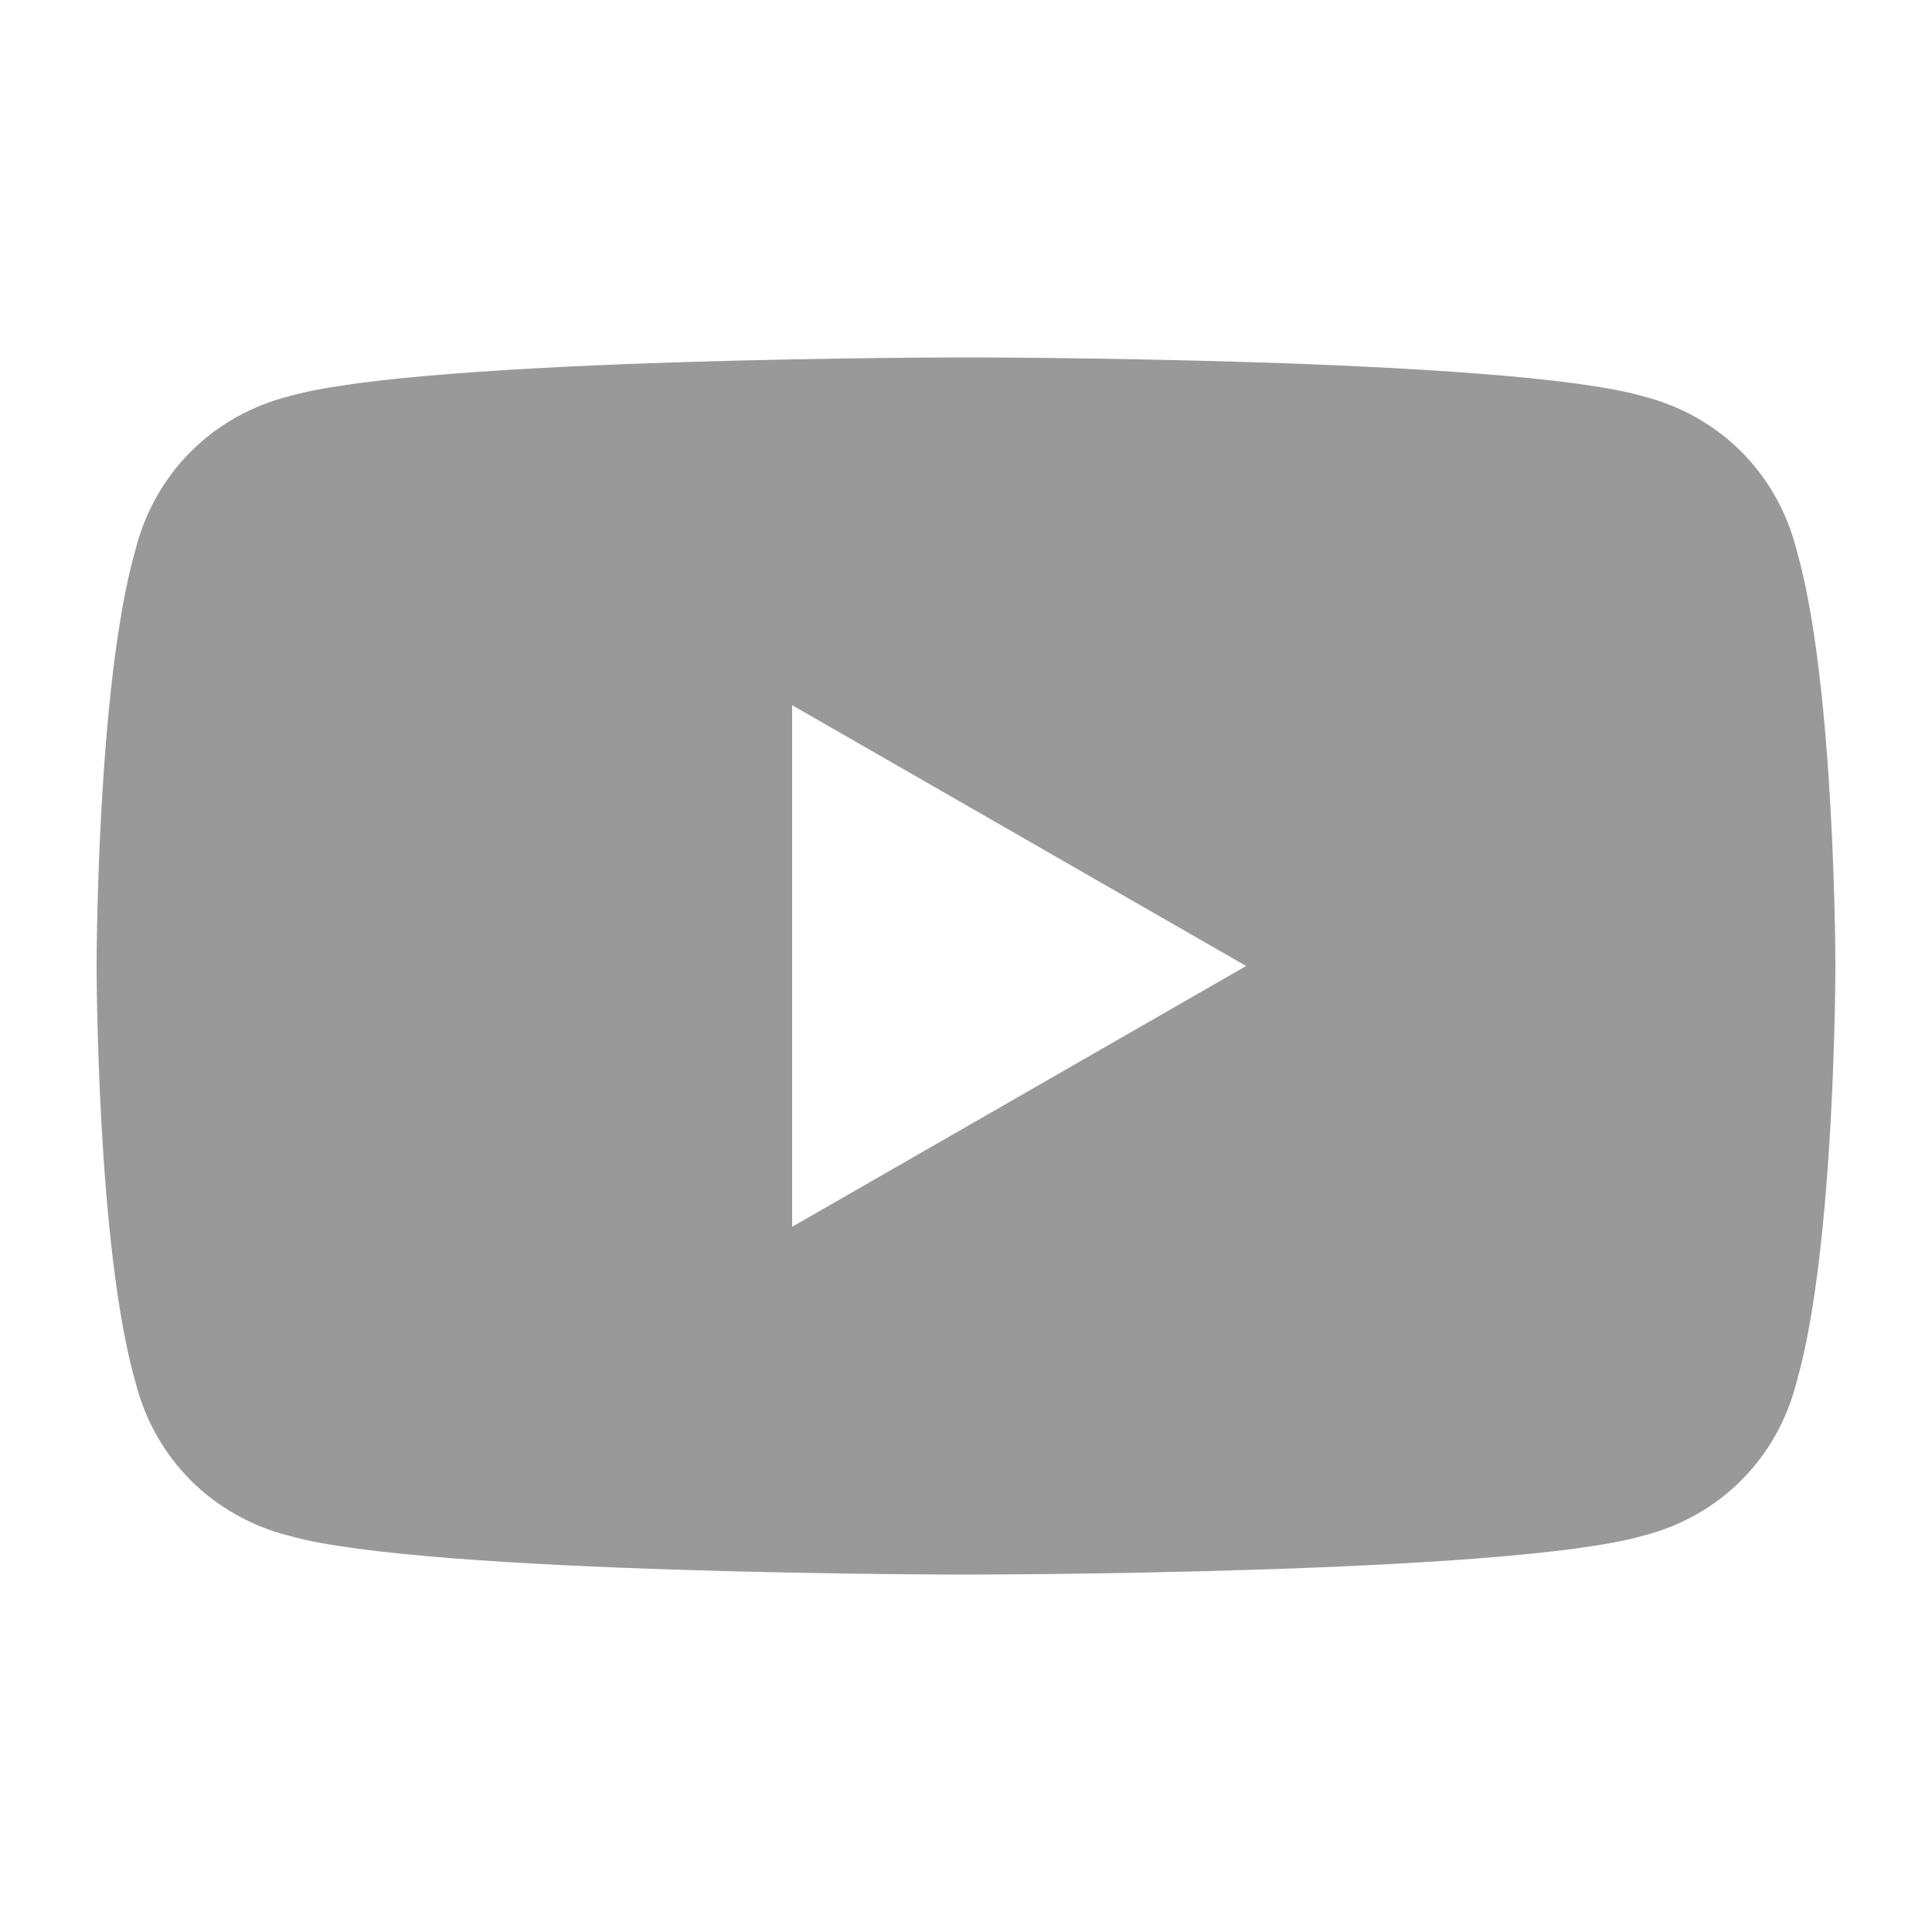
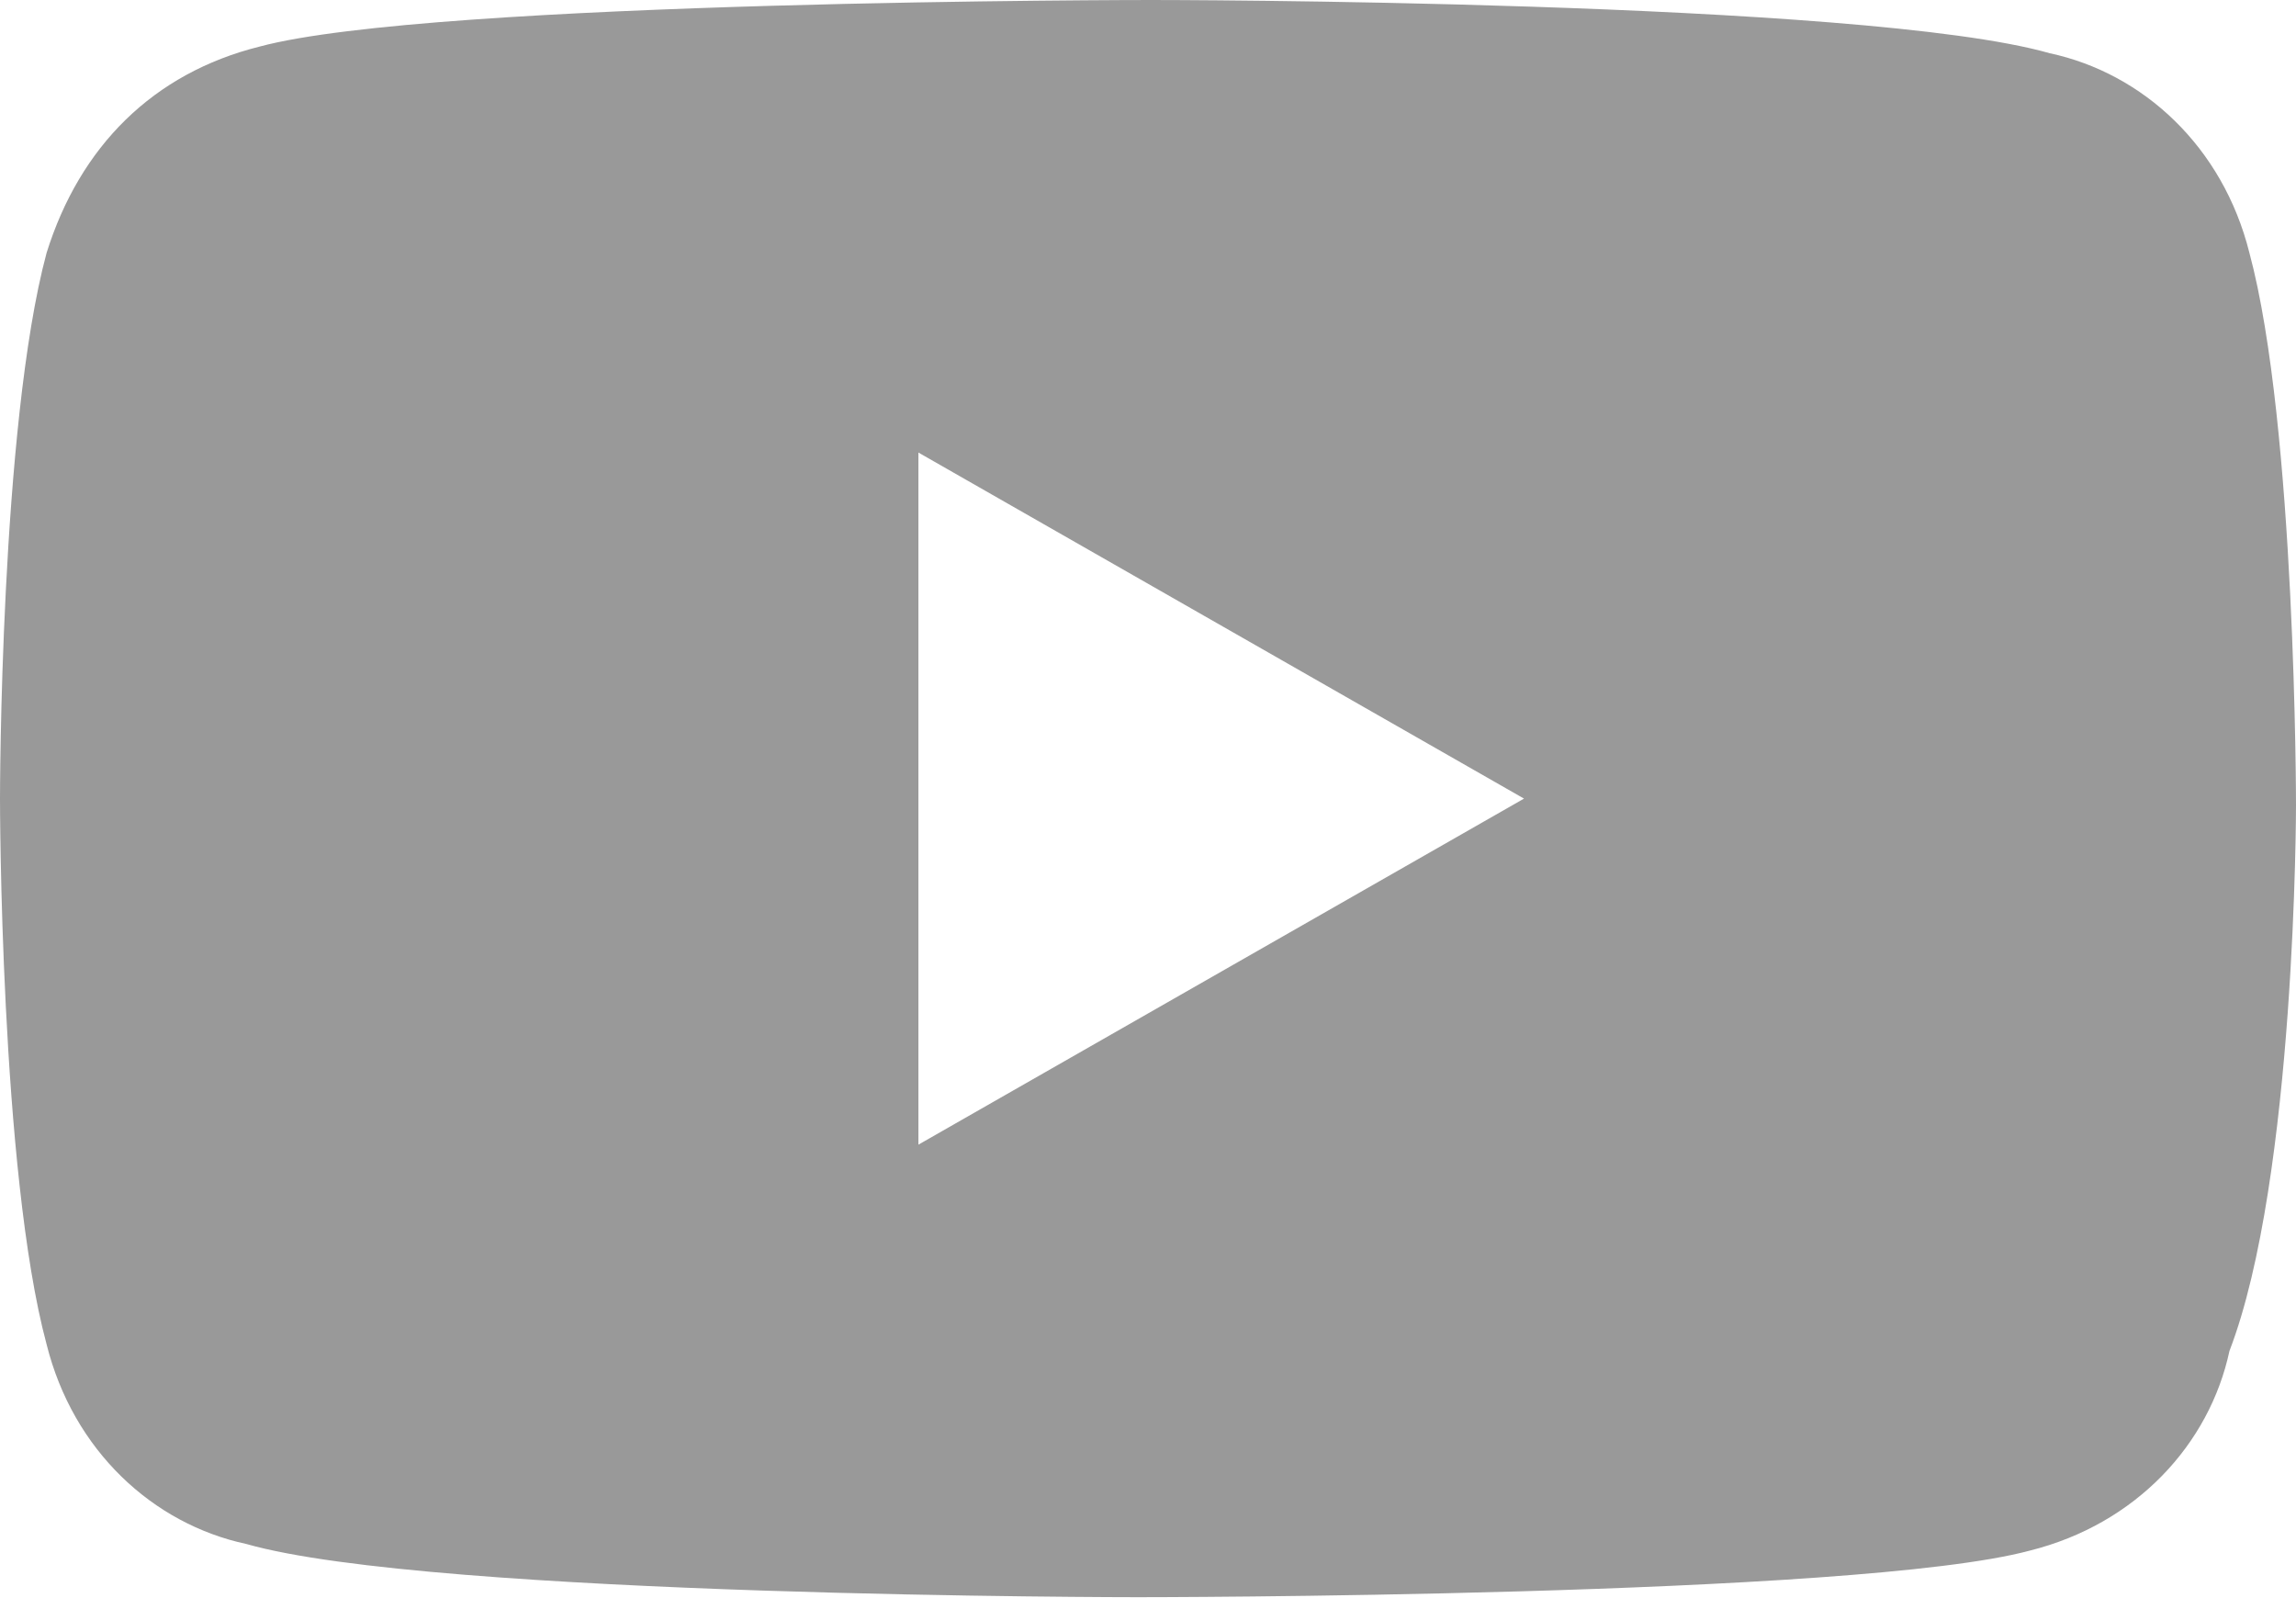
- <svg xmlns="http://www.w3.org/2000/svg" version="1.1" id="Layer_1" x="0px" y="0px" viewBox="0 0 20 20" style="enable-background:new 0 0 20 20;" xml:space="preserve">
+ <svg xmlns="http://www.w3.org/2000/svg" version="1.1" id="Layer_1" x="0px" y="0px" viewBox="0 0 34.5 24" style="enable-background:new 0 0 34.5 24;" xml:space="preserve">
  <style type="text/css">
	.st0{fill:#999999;}
</style>
-   <path class="st0" d="M18.6,5.7c-0.2-0.8-0.8-1.4-1.6-1.6c-1.4-0.4-7-0.4-7-0.4s-5.6,0-7,0.4C2.2,4.3,1.6,4.9,1.4,5.7  C1,7.1,1,10,1,10s0,2.9,0.4,4.3c0.2,0.8,0.8,1.4,1.6,1.6c1.4,0.4,7,0.4,7,0.4s5.6,0,7-0.4c0.8-0.2,1.4-0.8,1.6-1.6  C19,12.9,19,10,19,10S19,7.1,18.6,5.7z M8.2,12.7V7.3l4.7,2.7L8.2,12.7z" />
+   <path class="st0" d="M33.8,3.8c-0.4-1.6-1.6-2.7-3-3C28,0,17.3,0,17.3,0S6.5,0,3.9,0.7C2.3,1.1,1.2,2.2,0.7,3.8C0,6.4,0,12,0,12  s0,5.6,0.7,8.2c0.4,1.6,1.6,2.7,3,3C6.5,24,17.1,24,17.1,24s10.8,0,13.4-0.7c1.6-0.4,2.7-1.6,3-3c1-2.6,1-8.2,1-8.2  S34.5,6.4,33.8,3.8z M13.8,17.2V6.8l9.1,5.2L13.8,17.2z" />
</svg>
